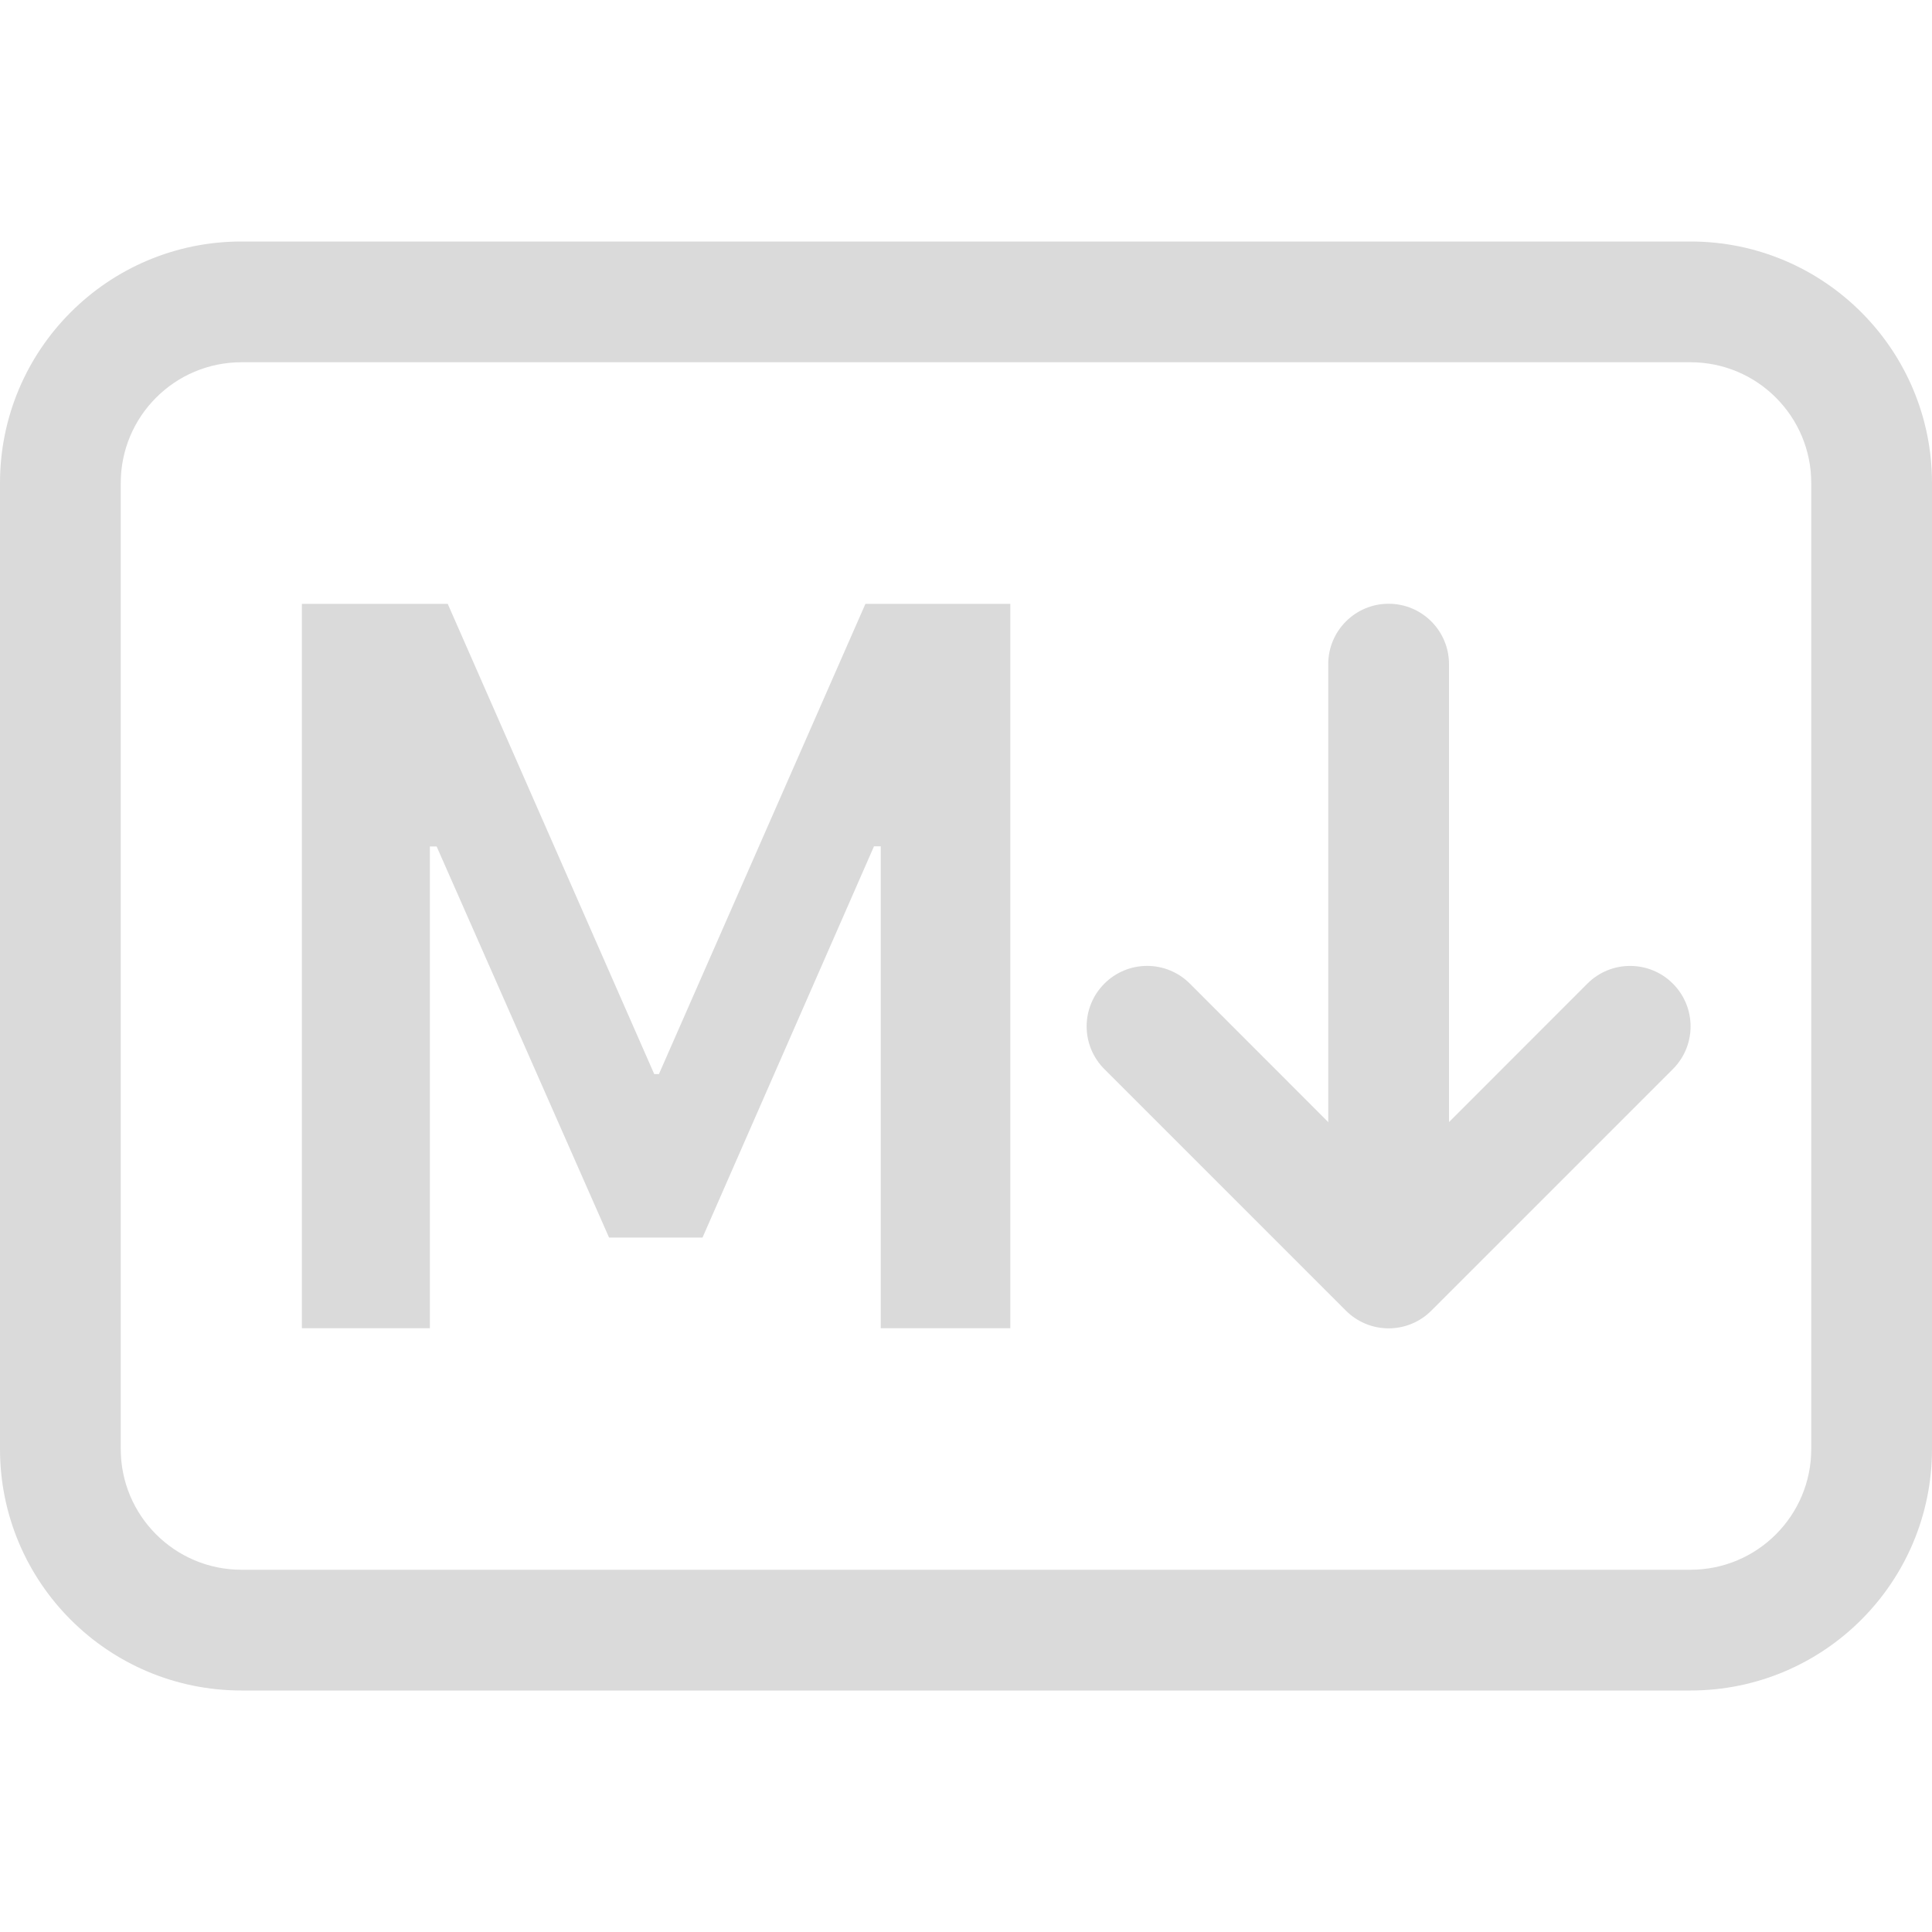
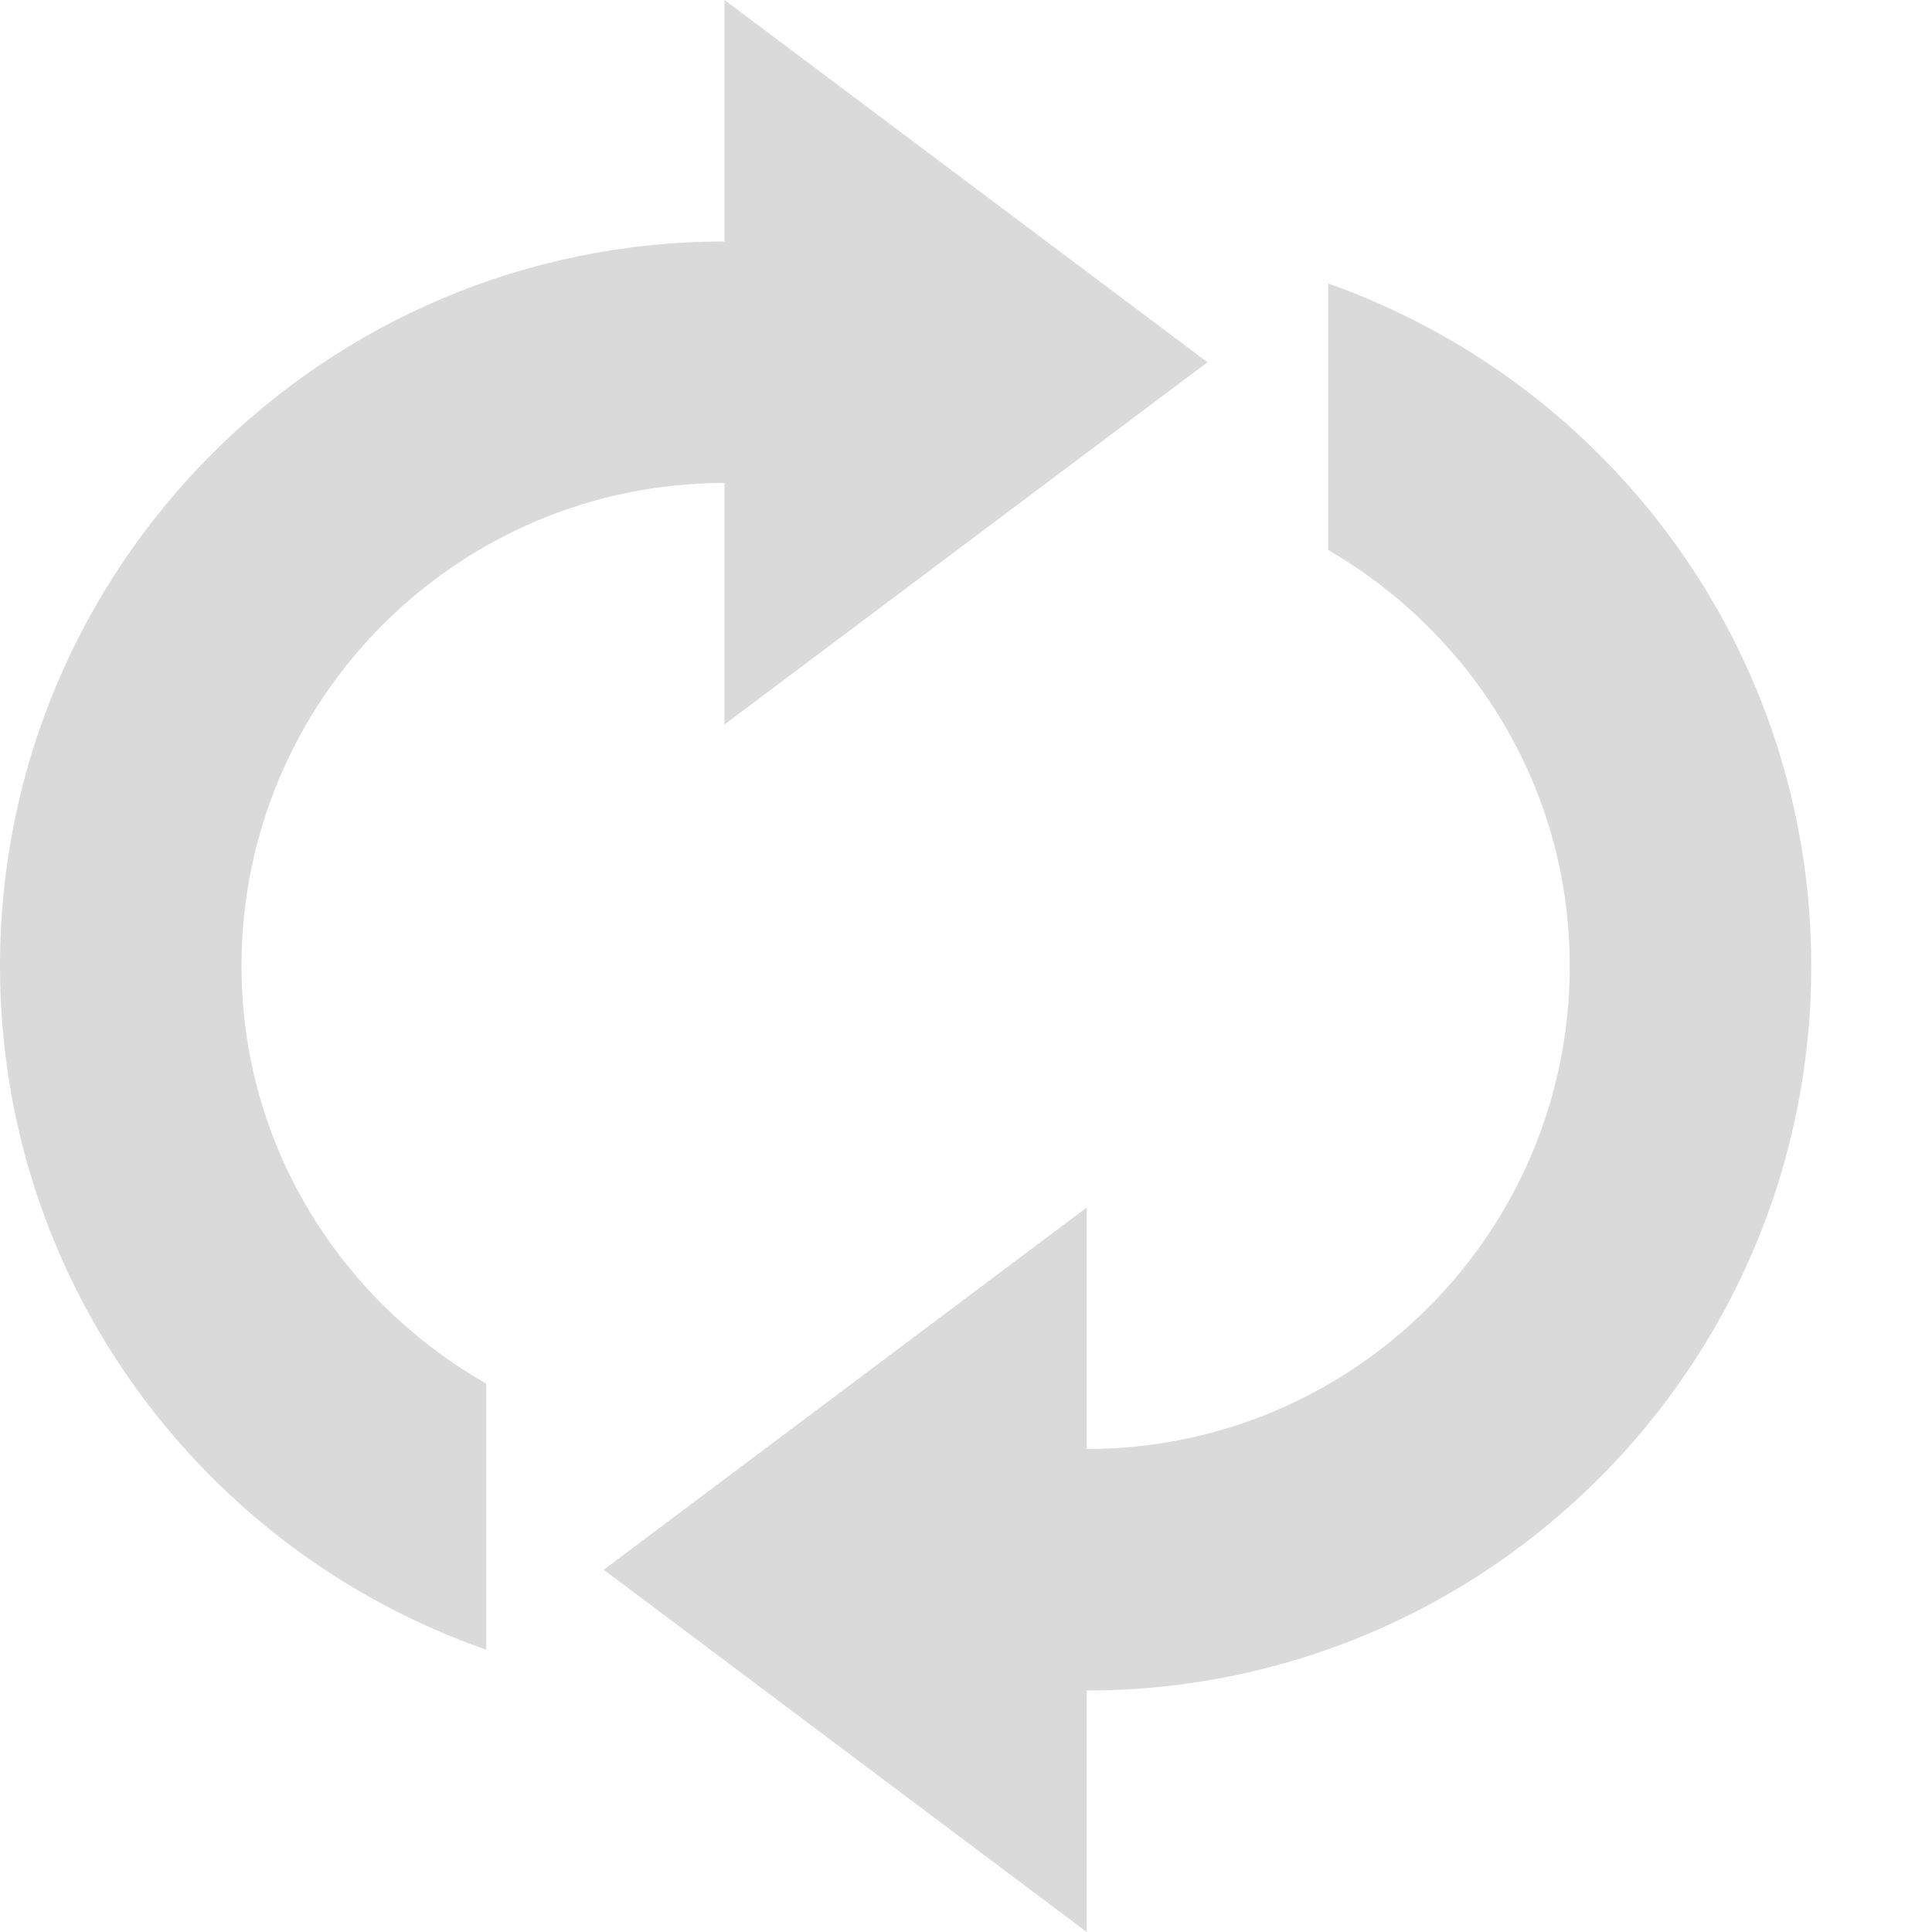
- <svg xmlns="http://www.w3.org/2000/svg" width="16px" height="16px" viewBox="0 0 16 16" class="bi bi-markdown" fill="currentColor" version="1.1" id="svg10">
-   <defs id="defs14" />
-   <path fill-rule="evenodd" d="M14 3H2a1 1 0 0 0-1 1v8a1 1 0 0 0 1 1h12a1 1 0 0 0 1-1V4a1 1 0 0 0-1-1zM2 2a2 2 0 0 0-2 2v8a2 2 0 0 0 2 2h12a2 2 0 0 0 2-2V4a2 2 0 0 0-2-2H2z" id="path2" style="fill:#dadada;fill-opacity:1" />
-   <path fill-rule="evenodd" d="M9.146 8.146a.5.5 0 0 1 .708 0L11.5 9.793l1.646-1.647a.5.5 0 0 1 .708.708l-2 2a.5.5 0 0 1-.708 0l-2-2a.5.5 0 0 1 0-.708z" id="path4" style="fill:#dadada;fill-opacity:1" />
-   <path fill-rule="evenodd" d="M11.5 5a.5.5 0 0 1 .5.5v4a.5.5 0 0 1-1 0v-4a.5.5 0 0 1 .5-.5z" id="path6" style="fill:#dadada;fill-opacity:1" />
-   <path d="M3.56 11V7.01h.056l1.428 3.239h.774l1.42-3.24h.056V11h1.073V5.001h-1.2l-1.71 3.894h-.039l-1.71-3.894H2.5V11h1.06z" id="path8" style="fill:#dadada;fill-opacity:1" />
+ <svg xmlns="http://www.w3.org/2000/svg" width="16" height="16" viewBox="0 0 16 16">
+   <defs>
+     <style id="current-color-scheme" type="text/css">
+    .ColorScheme-Text { color:#DADADA; } .ColorScheme-Highlight { color:#5294e2; }
+   </style>
+   </defs>
+   <path style="fill:currentColor" class="ColorScheme-Text" d="M 6 0 L 6 2 C 2.686 2 0 4.686 0 8 C 0 10.622 1.684 12.846 4.027 13.662 L 4.027 11.459 C 2.822 10.77 2 9.488 2 8 C 2 5.791 3.791 4 6 4 L 6 6 L 10 3 L 6 0 z M 11 2.348 L 11 4.555 C 12.191 5.248 13 6.523 13 8 C 13 10.209 11.209 12 9 12 L 9 10 L 5 13 L 9 16 L 9 14 C 12.314 14 15 11.314 15 8 C 15 5.388 13.329 3.172 11 2.348 z" />
</svg>
